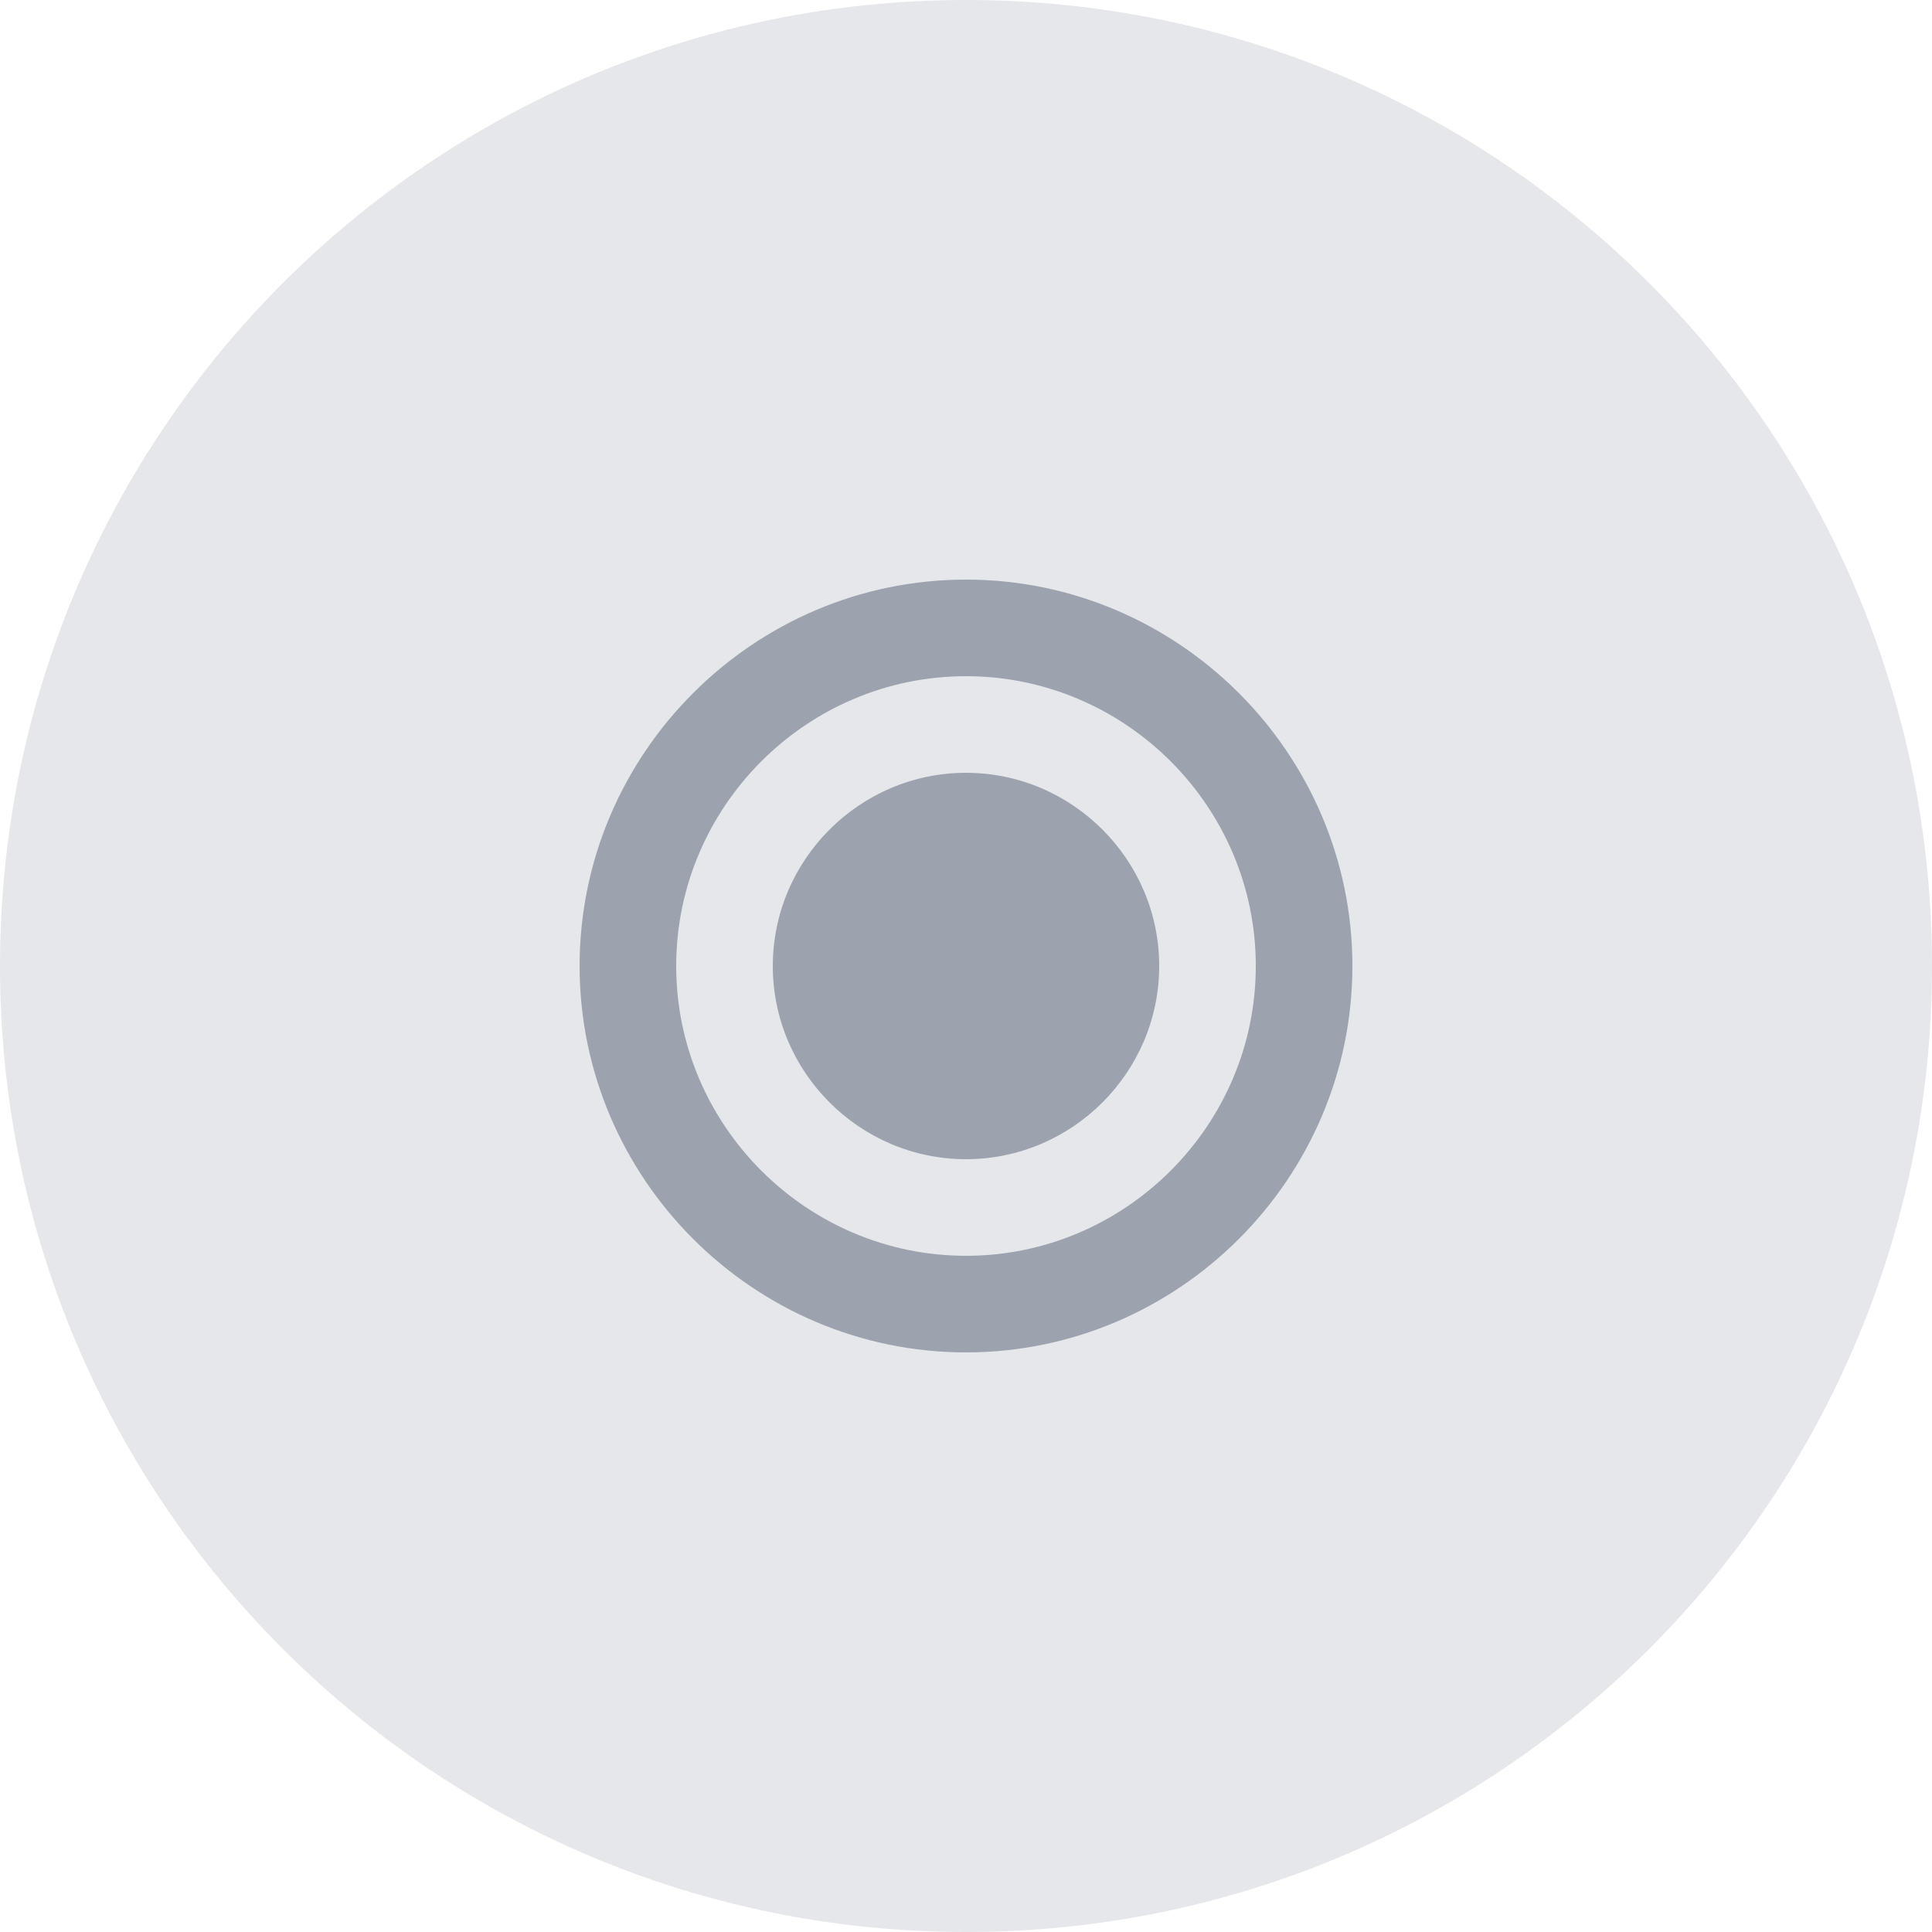
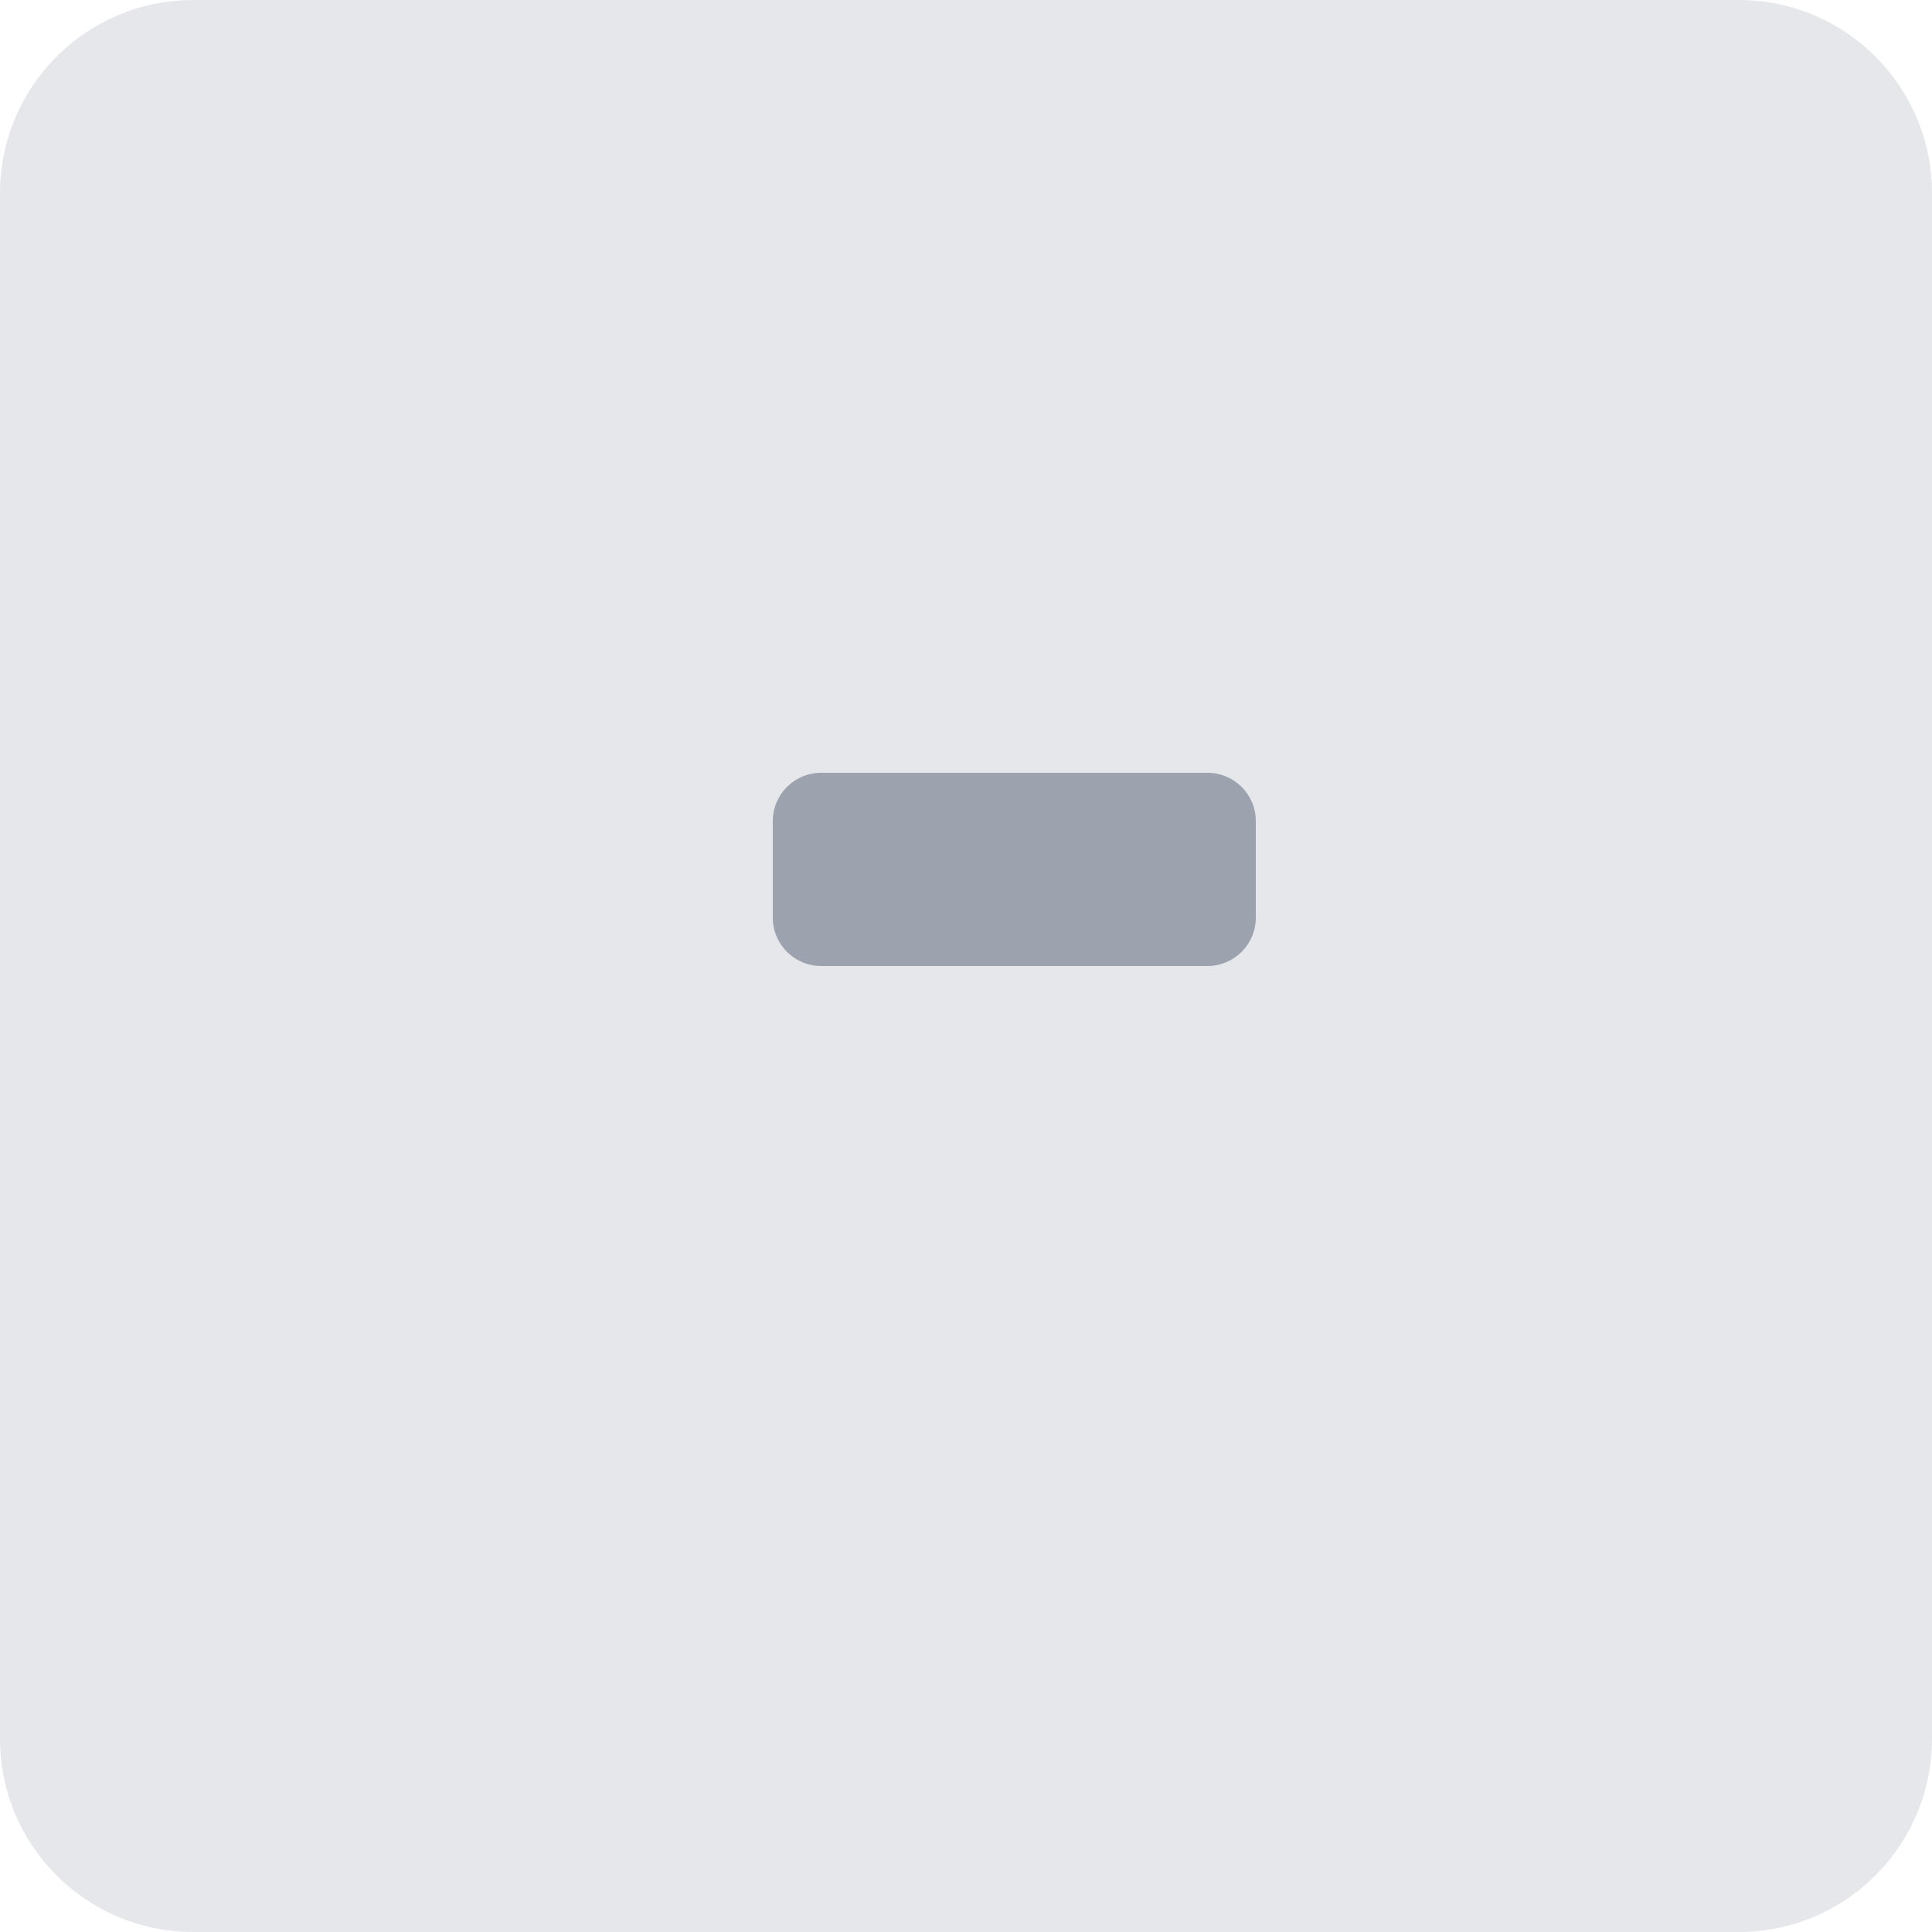
<svg xmlns="http://www.w3.org/2000/svg" width="40" height="40" viewBox="0 0 40 40" fill="none">
-   <rect width="40" height="40" rx="20" fill="#E5E7EB" />
-   <path d="M20 12C15.6 12 12 15.6 12 20C12 24.4 15.6 28 20 28C24.4 28 28 24.4 28 20C28 15.6 24.4 12 20 12ZM20 26C16.7 26 14 23.3 14 20C14 16.7 16.7 14 20 14C23.3 14 26 16.7 26 20C26 23.3 23.3 26 20 26Z" fill="#9CA3AF" />
-   <path d="M20 16C17.8 16 16 17.8 16 20C16 22.2 17.8 24 20 24C22.2 24 24 22.2 24 20C24 17.8 22.2 16 20 16Z" fill="#9CA3AF" />
+   <rect width="40" height="40" rx="4" fill="#E5E7EB" />
+   <rect x="16" y="16" width="10" height="4" rx="1" fill="#9CA3AF" />
</svg>
